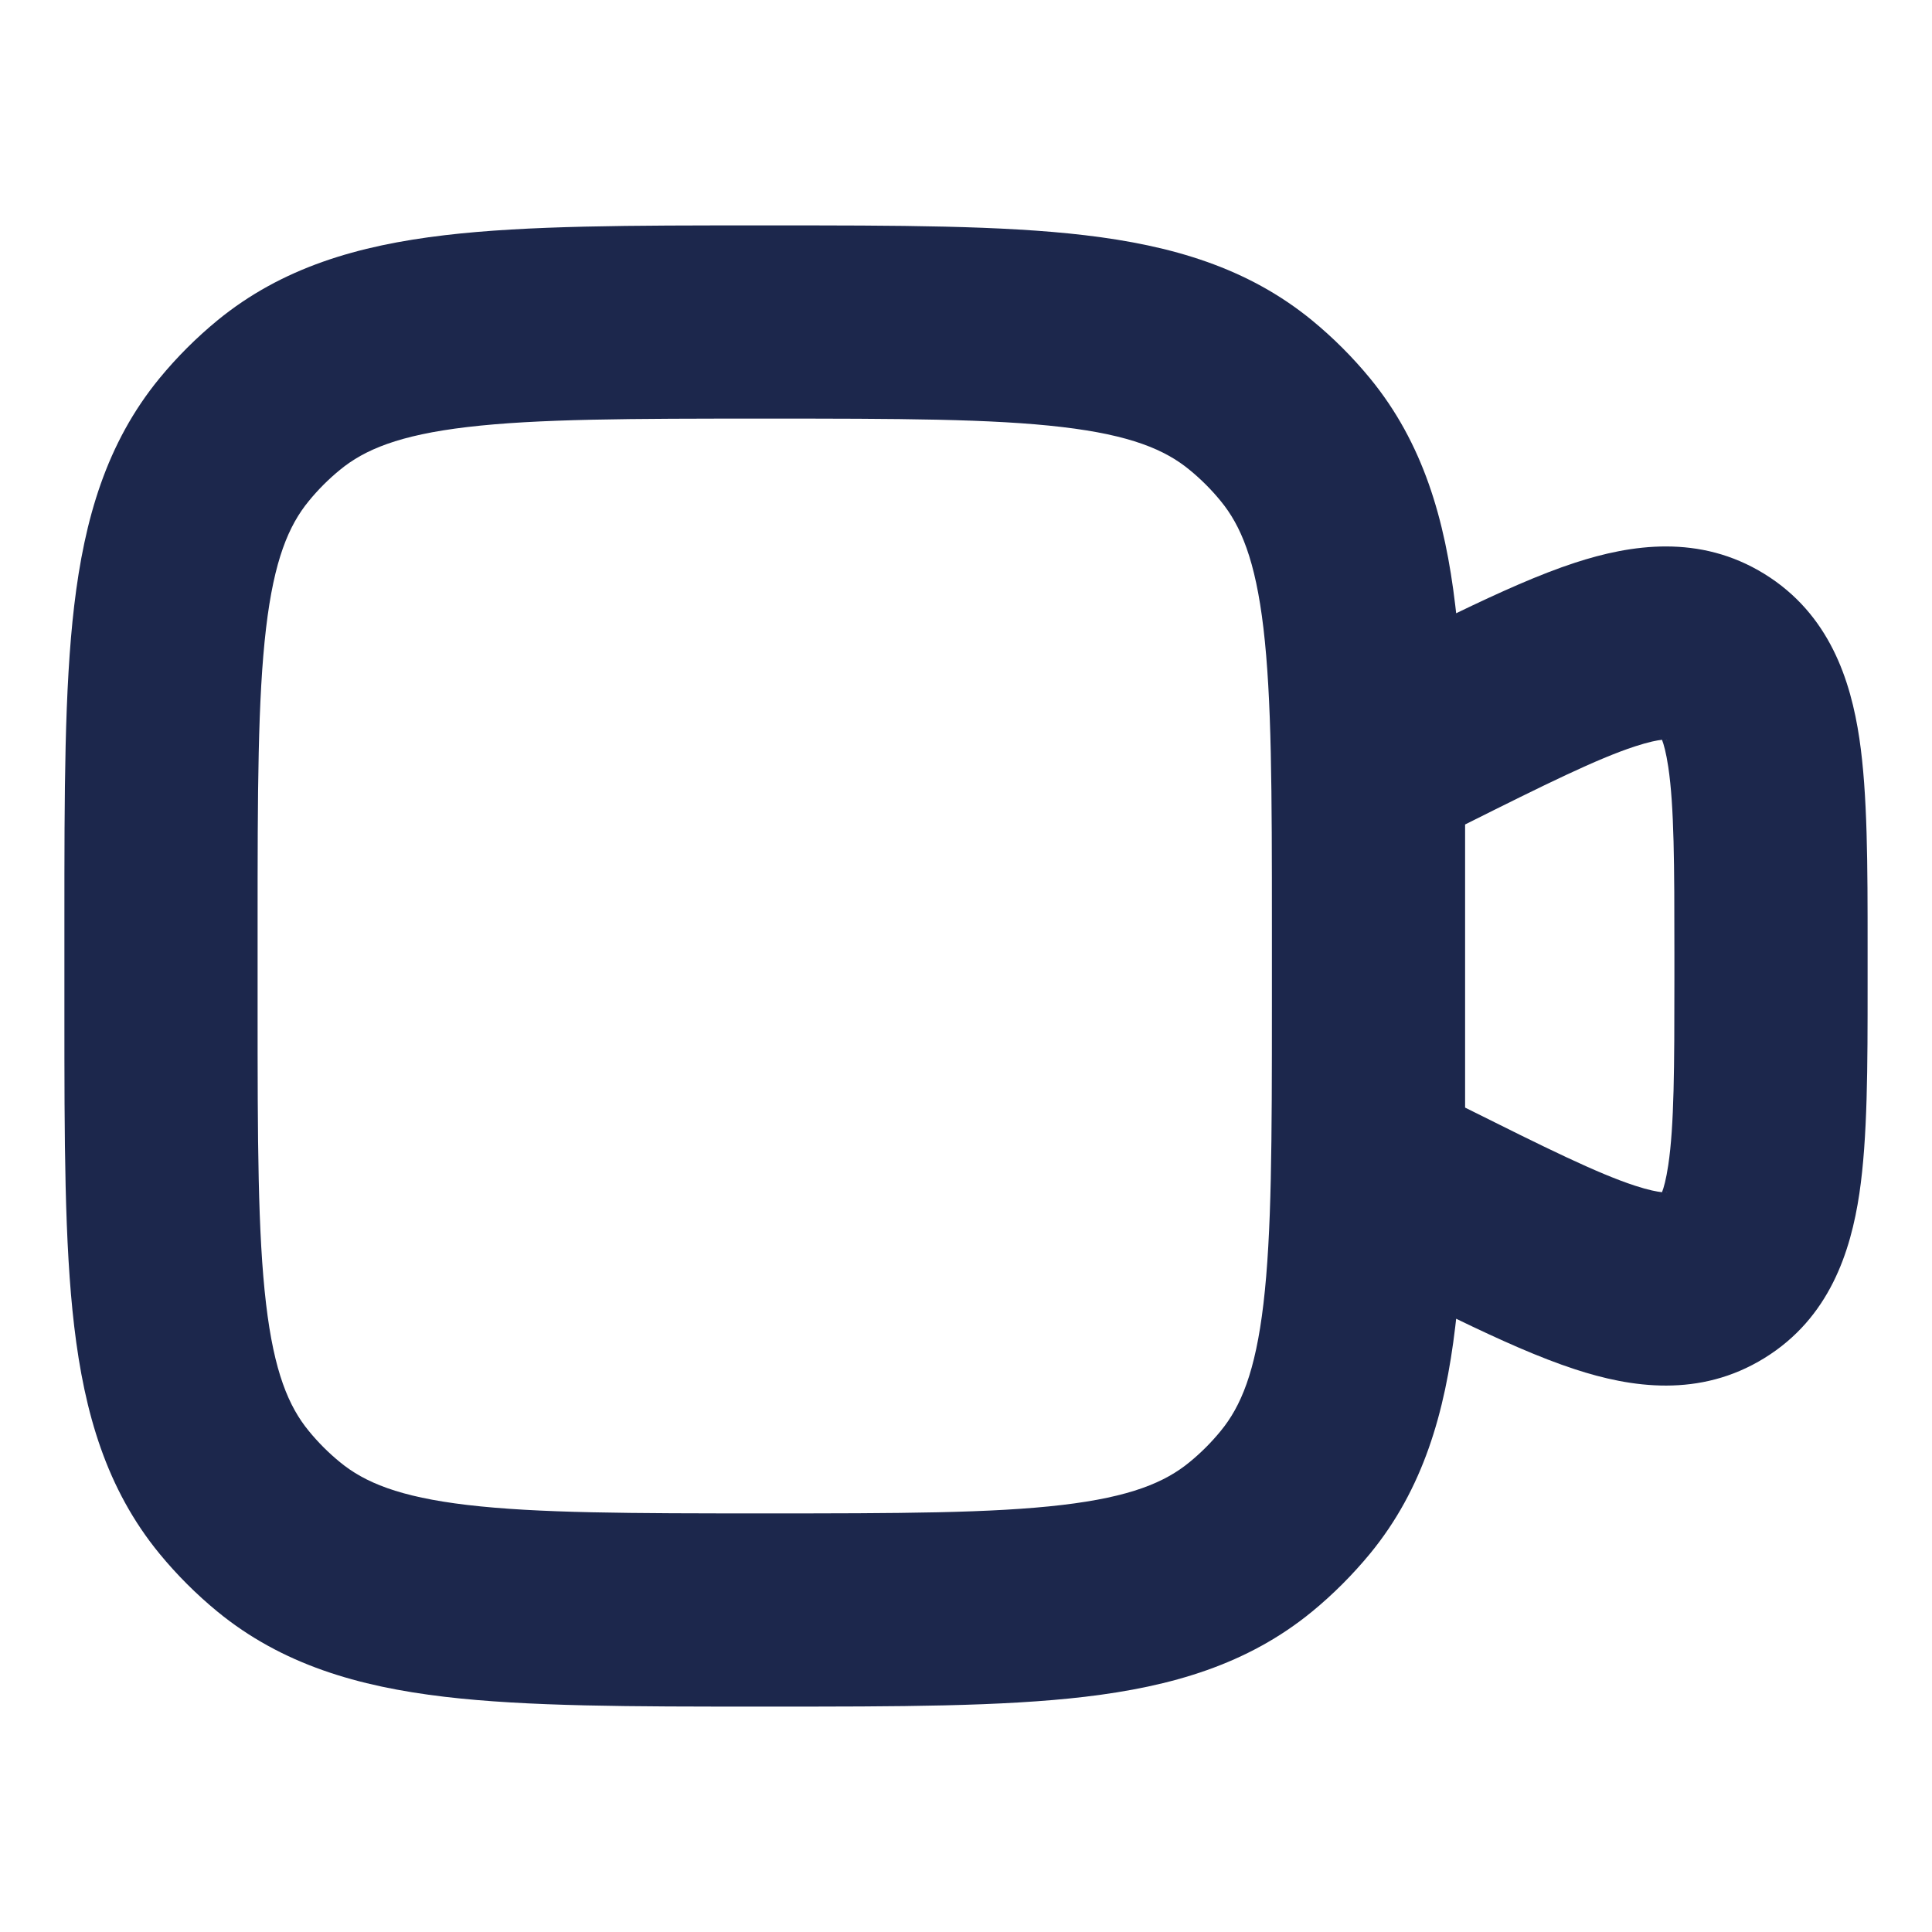
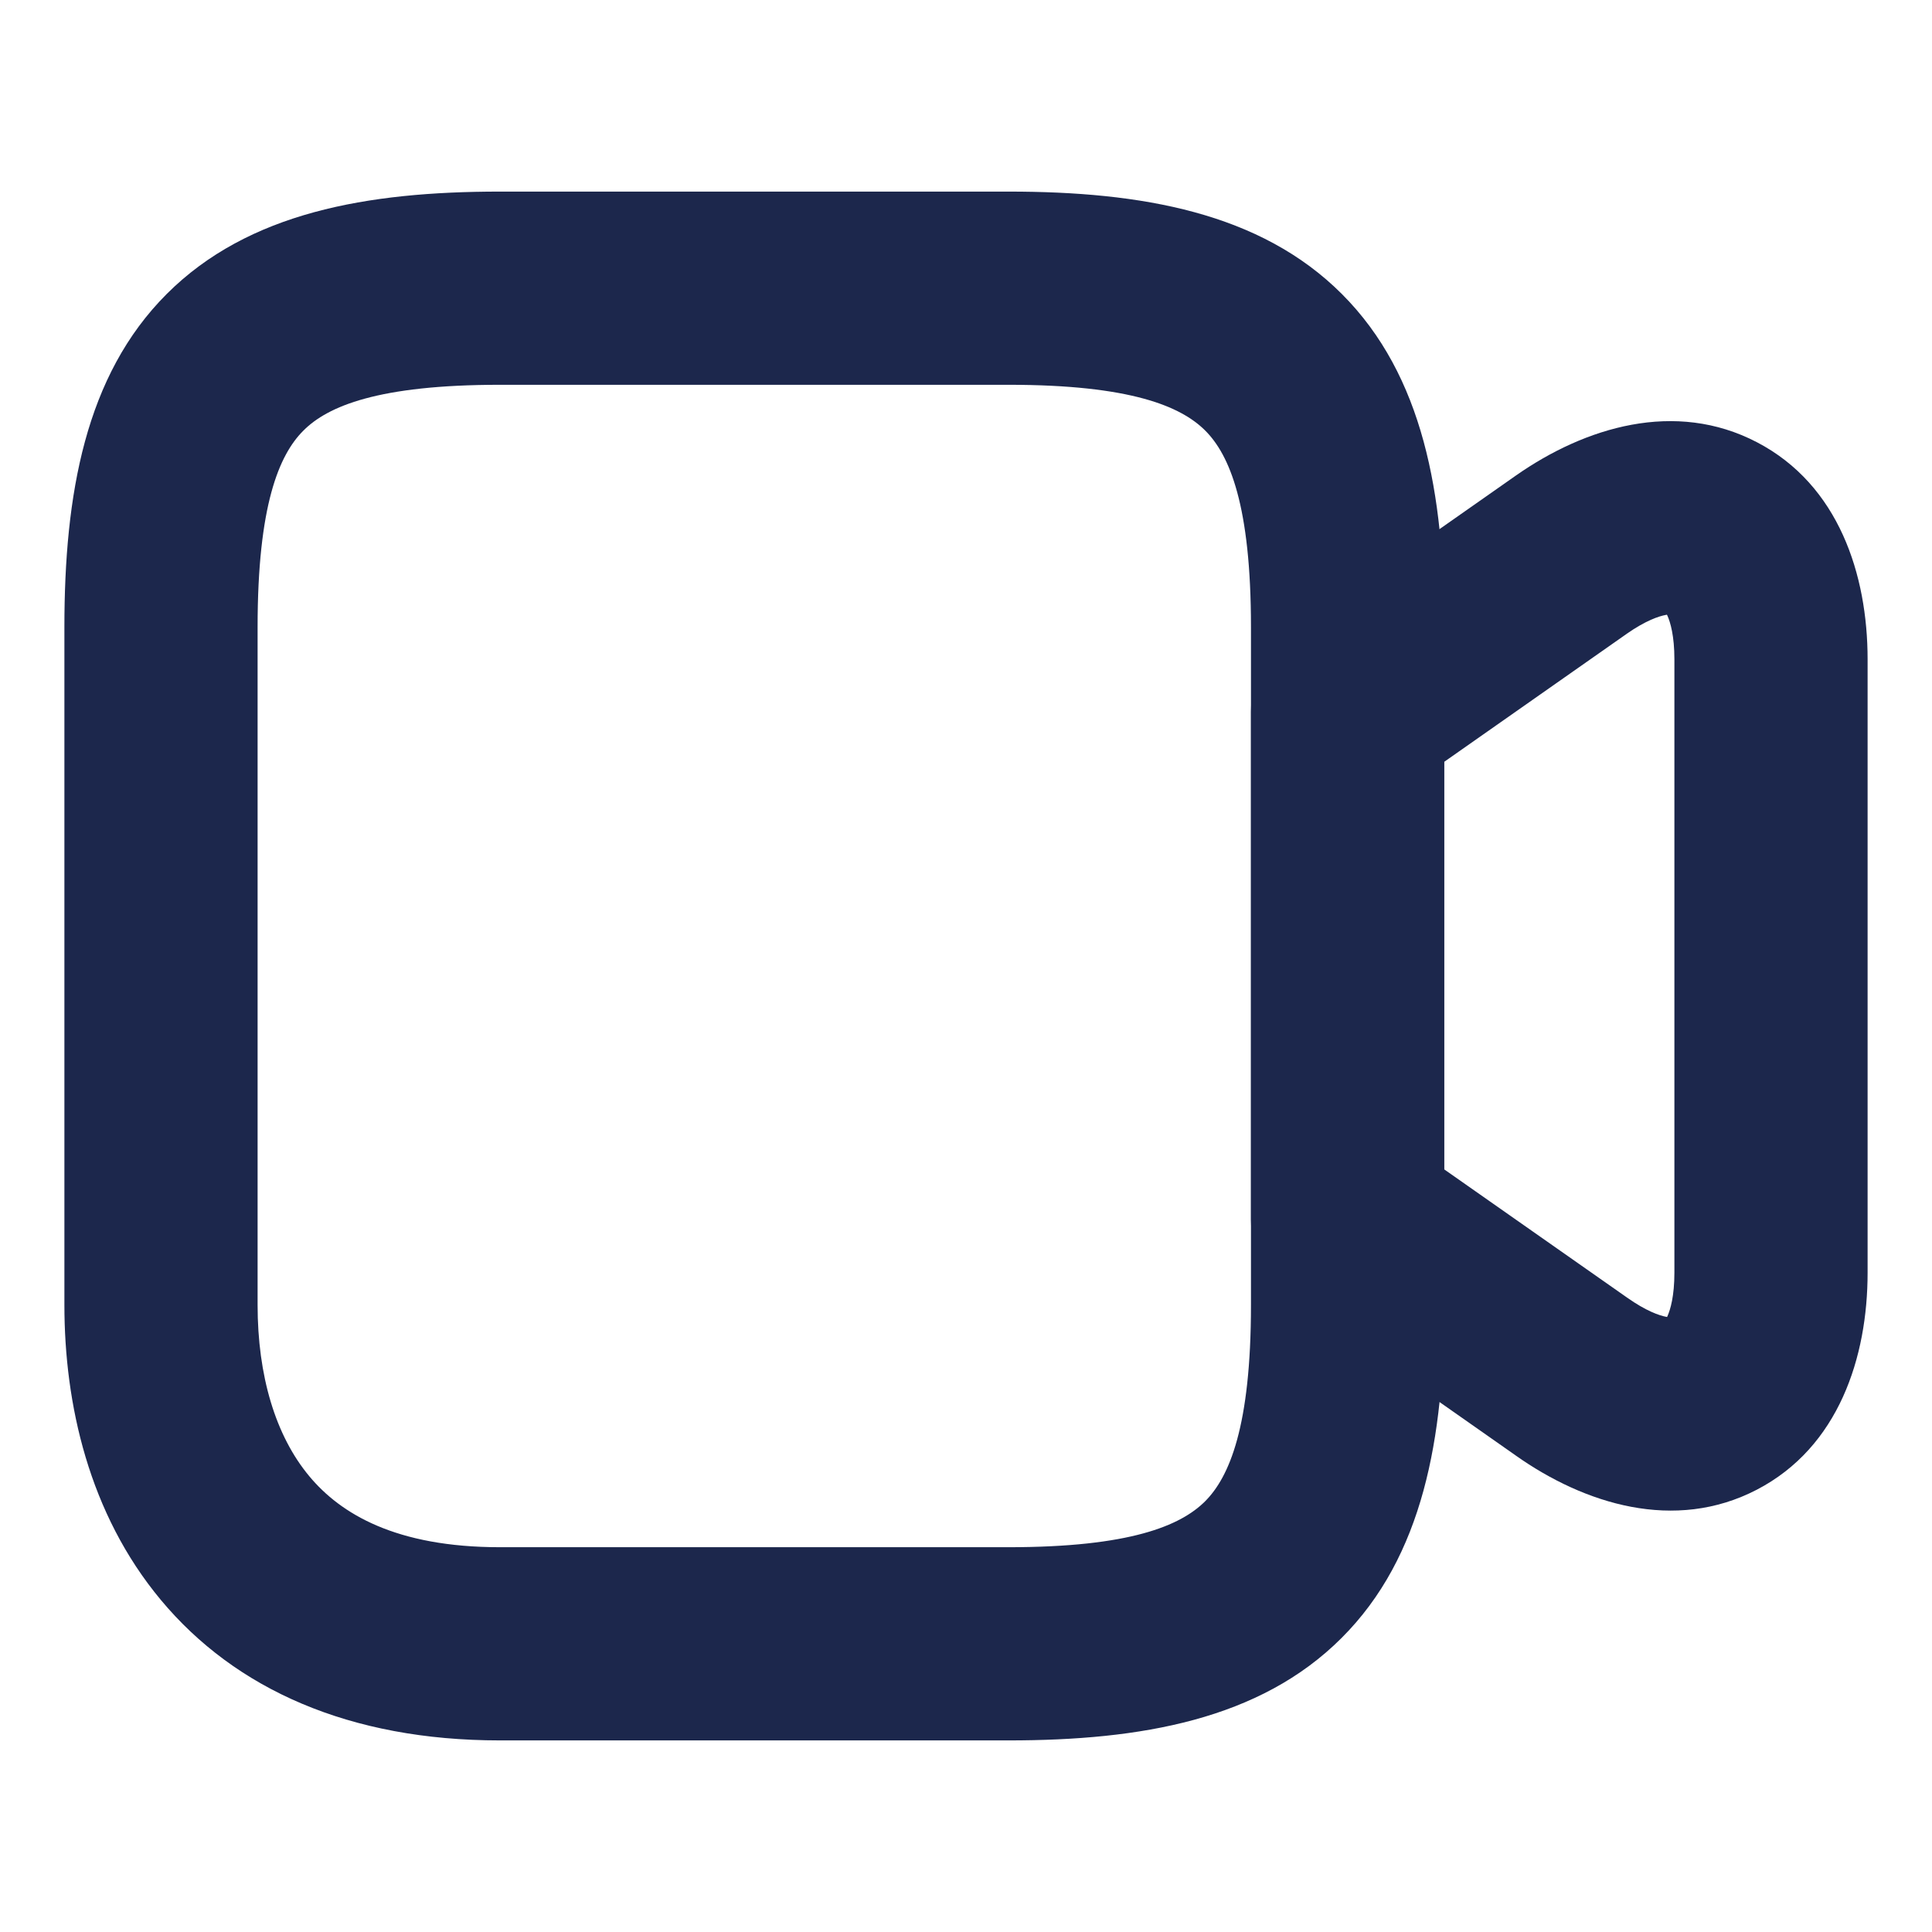
<svg xmlns="http://www.w3.org/2000/svg" width="24" height="24" viewBox="0 0 24 24" fill="none">
-   <path fill-rule="evenodd" clip-rule="evenodd" d="M5.804 5.305C4.957 5.405 4.528 5.586 4.224 5.836C4.082 5.952 3.952 6.082 3.836 6.224C3.586 6.528 3.405 6.957 3.305 7.804C3.202 8.678 3.2 9.827 3.2 11.5V12.5C3.2 14.173 3.202 15.322 3.305 16.196C3.405 17.043 3.586 17.472 3.836 17.776C3.952 17.918 4.082 18.048 4.224 18.164C4.528 18.414 4.957 18.595 5.804 18.695C6.678 18.798 7.827 18.8 9.5 18.8C11.173 18.8 12.322 18.798 13.196 18.695C14.043 18.595 14.472 18.414 14.776 18.164C14.918 18.048 15.048 17.918 15.164 17.776C15.414 17.472 15.595 17.043 15.695 16.196C15.798 15.322 15.8 14.173 15.8 12.5V11.5C15.8 9.827 15.798 8.678 15.695 7.804C15.595 6.957 15.414 6.528 15.164 6.224C15.048 6.082 14.918 5.952 14.776 5.836C14.472 5.586 14.043 5.405 13.196 5.305C12.322 5.202 11.173 5.2 9.5 5.2C7.827 5.2 6.678 5.202 5.804 5.305ZM18.2 11.295C18.2 11.339 18.2 11.382 18.2 11.425V12.575C18.2 12.618 18.2 12.661 18.2 12.705V13.759C19.206 14.261 19.84 14.575 20.31 14.729C20.482 14.785 20.587 14.804 20.646 14.81C20.668 14.755 20.697 14.652 20.724 14.472C20.797 13.983 20.8 13.274 20.8 12.146V11.854C20.8 10.726 20.797 10.018 20.724 9.528C20.697 9.349 20.668 9.246 20.646 9.19C20.587 9.196 20.482 9.216 20.31 9.272C19.84 9.426 19.206 9.739 18.2 10.242V11.295ZM20.71 9.191C20.71 9.191 20.703 9.192 20.692 9.188C20.706 9.189 20.71 9.191 20.71 9.191ZM20.628 9.148C20.62 9.14 20.617 9.133 20.617 9.133C20.617 9.133 20.621 9.137 20.628 9.148ZM20.617 14.867C20.617 14.867 20.62 14.86 20.628 14.852C20.621 14.864 20.617 14.867 20.617 14.867ZM20.692 14.812C20.703 14.809 20.71 14.809 20.71 14.809C20.71 14.809 20.706 14.812 20.692 14.812ZM18.089 16.382C18.634 16.646 19.128 16.867 19.563 17.009C20.26 17.238 21.113 17.368 21.919 16.87C22.726 16.372 22.99 15.55 23.098 14.825C23.2 14.137 23.2 13.247 23.2 12.236V11.764C23.2 10.754 23.2 9.863 23.098 9.176C22.99 8.45 22.726 7.629 21.919 7.13C21.113 6.632 20.26 6.763 19.563 6.991C19.128 7.133 18.634 7.355 18.089 7.618C18.086 7.586 18.082 7.554 18.078 7.522C17.951 6.449 17.678 5.504 17.02 4.701C16.804 4.438 16.562 4.196 16.299 3.98C15.496 3.322 14.551 3.049 13.478 2.922C12.447 2.8 11.155 2.8 9.574 2.8H9.425C7.845 2.8 6.553 2.8 5.522 2.922C4.449 3.049 3.504 3.322 2.701 3.98C2.438 4.196 2.196 4.438 1.98 4.701C1.322 5.504 1.049 6.449 0.922 7.522C0.8 8.553 0.8 9.845 0.8 11.425V12.575C0.8 14.155 0.8 15.447 0.922 16.478C1.049 17.551 1.322 18.496 1.98 19.299C2.196 19.562 2.438 19.804 2.701 20.02C3.504 20.678 4.449 20.951 5.522 21.078C6.553 21.2 7.845 21.2 9.426 21.2H9.575C11.155 21.2 12.447 21.2 13.478 21.078C14.551 20.951 15.496 20.678 16.299 20.02C16.562 19.804 16.803 19.562 17.02 19.299C17.678 18.497 17.951 17.551 18.078 16.478C18.082 16.446 18.086 16.414 18.089 16.382Z" fill="#1C274C" />
+   <path fill-rule="evenodd" clip-rule="evenodd" d="M3.769 5.349C3.467 5.65 3.2 6.276 3.2 7.79V16.21C3.2 17.088 3.421 17.833 3.842 18.338C4.231 18.805 4.917 19.22 6.21 19.22H12.53C14.038 19.22 14.665 18.953 14.969 18.651C15.271 18.349 15.54 17.722 15.54 16.21V7.79C15.54 6.276 15.273 5.65 14.972 5.349C14.67 5.047 14.044 4.78 12.53 4.78H6.21C4.696 4.78 4.07 5.047 3.769 5.349ZM2.071 3.652C3.085 2.638 4.564 2.38 6.21 2.38H12.53C14.176 2.38 15.655 2.638 16.669 3.652C17.682 4.665 17.94 6.144 17.94 7.79V16.21C17.94 17.858 17.679 19.337 16.664 20.349C15.65 21.362 14.172 21.62 12.53 21.62H6.21C4.343 21.62 2.924 20.986 1.998 19.875C1.104 18.802 0.8 17.442 0.8 16.21V7.79C0.8 6.144 1.058 4.665 2.071 3.652Z" fill="#1C274C" />
+   <path fill-rule="evenodd" clip-rule="evenodd" d="M20.208 7.873C20.208 7.873 20.207 7.873 20.207 7.874L17.94 9.464V14.526L20.209 16.117L20.212 16.119C20.448 16.286 20.613 16.342 20.698 16.358C20.702 16.359 20.706 16.359 20.709 16.36C20.71 16.357 20.712 16.353 20.714 16.349C20.75 16.269 20.8 16.1 20.8 15.81V8.19C20.8 7.9 20.75 7.73 20.714 7.65C20.711 7.645 20.709 7.641 20.707 7.636C20.703 7.637 20.698 7.638 20.693 7.639C20.608 7.654 20.443 7.709 20.208 7.873ZM20.75 7.634C20.75 7.634 20.749 7.634 20.747 7.633C20.749 7.634 20.75 7.634 20.75 7.634ZM20.686 7.601C20.685 7.6 20.684 7.6 20.684 7.6C20.684 7.6 20.685 7.6 20.686 7.601ZM20.685 16.399C20.685 16.399 20.686 16.398 20.687 16.397C20.686 16.398 20.685 16.399 20.685 16.399ZM20.752 16.363C20.753 16.363 20.754 16.363 20.754 16.363C20.754 16.363 20.753 16.363 20.752 16.363ZM21.826 5.494C22.842 6.024 23.2 7.14 23.2 8.19V15.81C23.2 16.859 22.842 17.977 21.823 18.506C20.804 19.035 19.685 18.685 18.829 18.081C18.829 18.081 18.828 18.081 18.828 18.08L16.051 16.132C15.731 15.908 15.54 15.541 15.54 15.15V8.84C15.54 8.449 15.731 8.082 16.051 7.857L18.833 5.906C19.69 5.307 20.809 4.963 21.826 5.494Z" fill="#1C274C" />
</svg>
